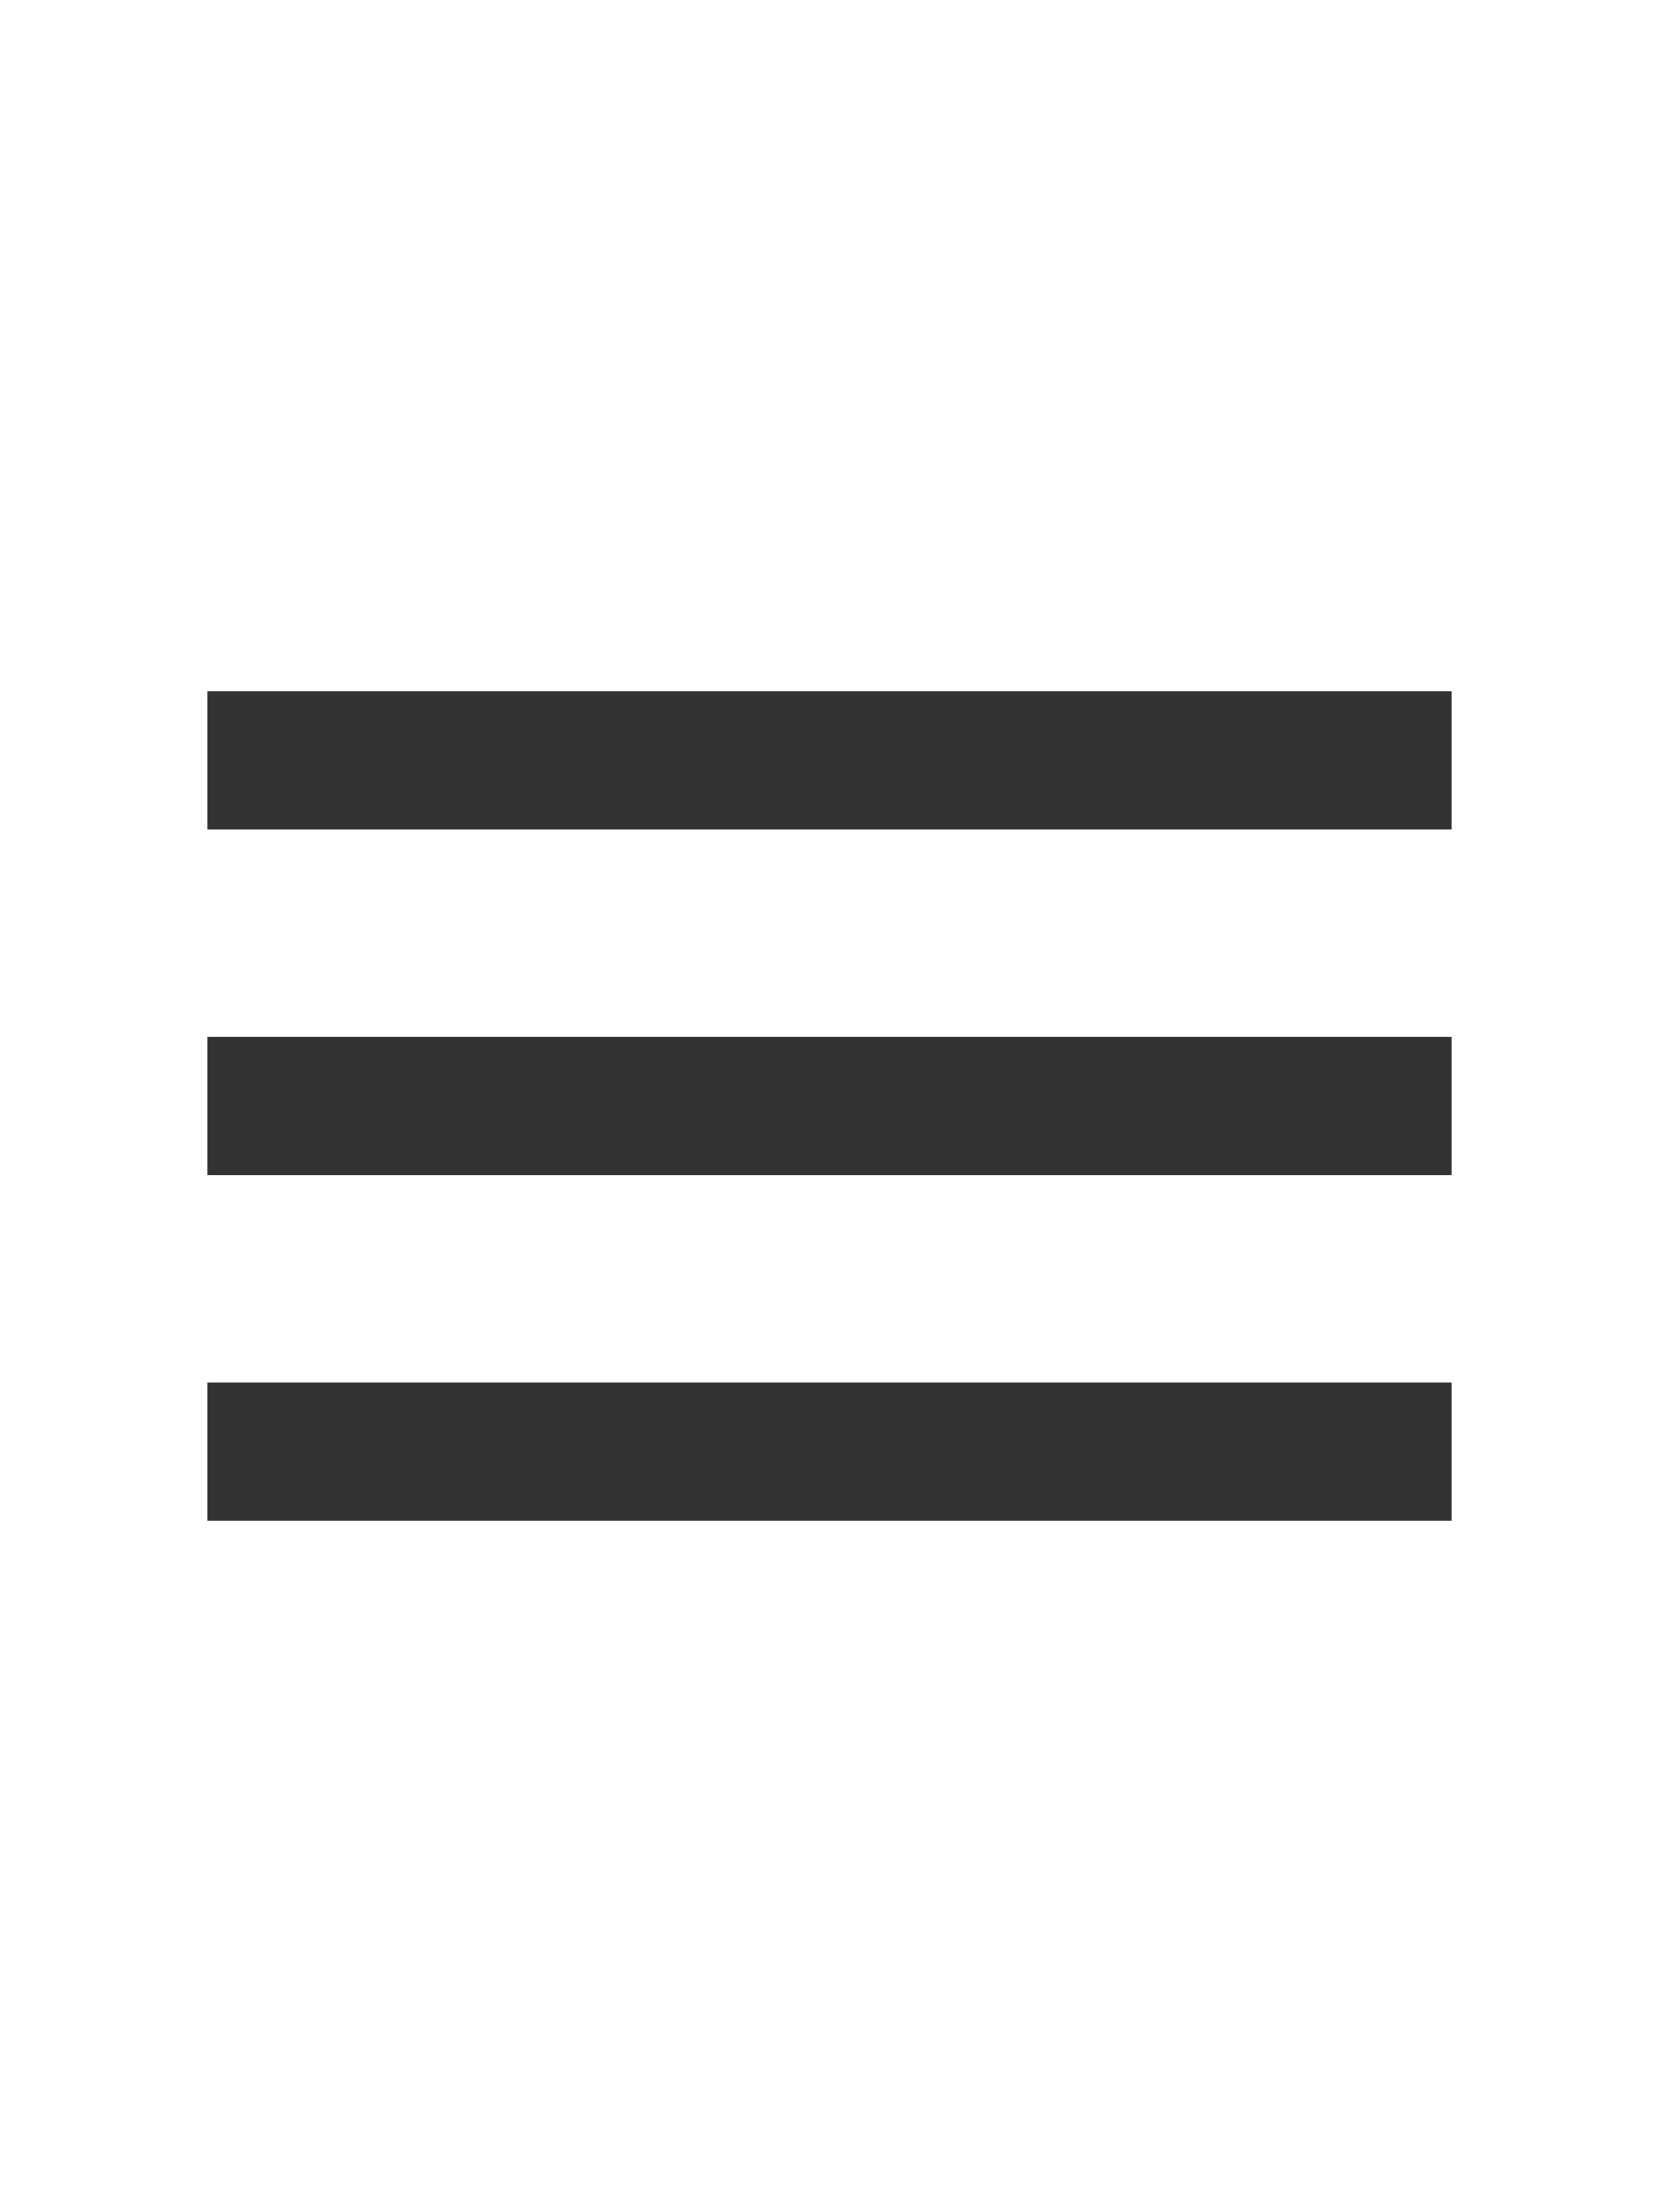
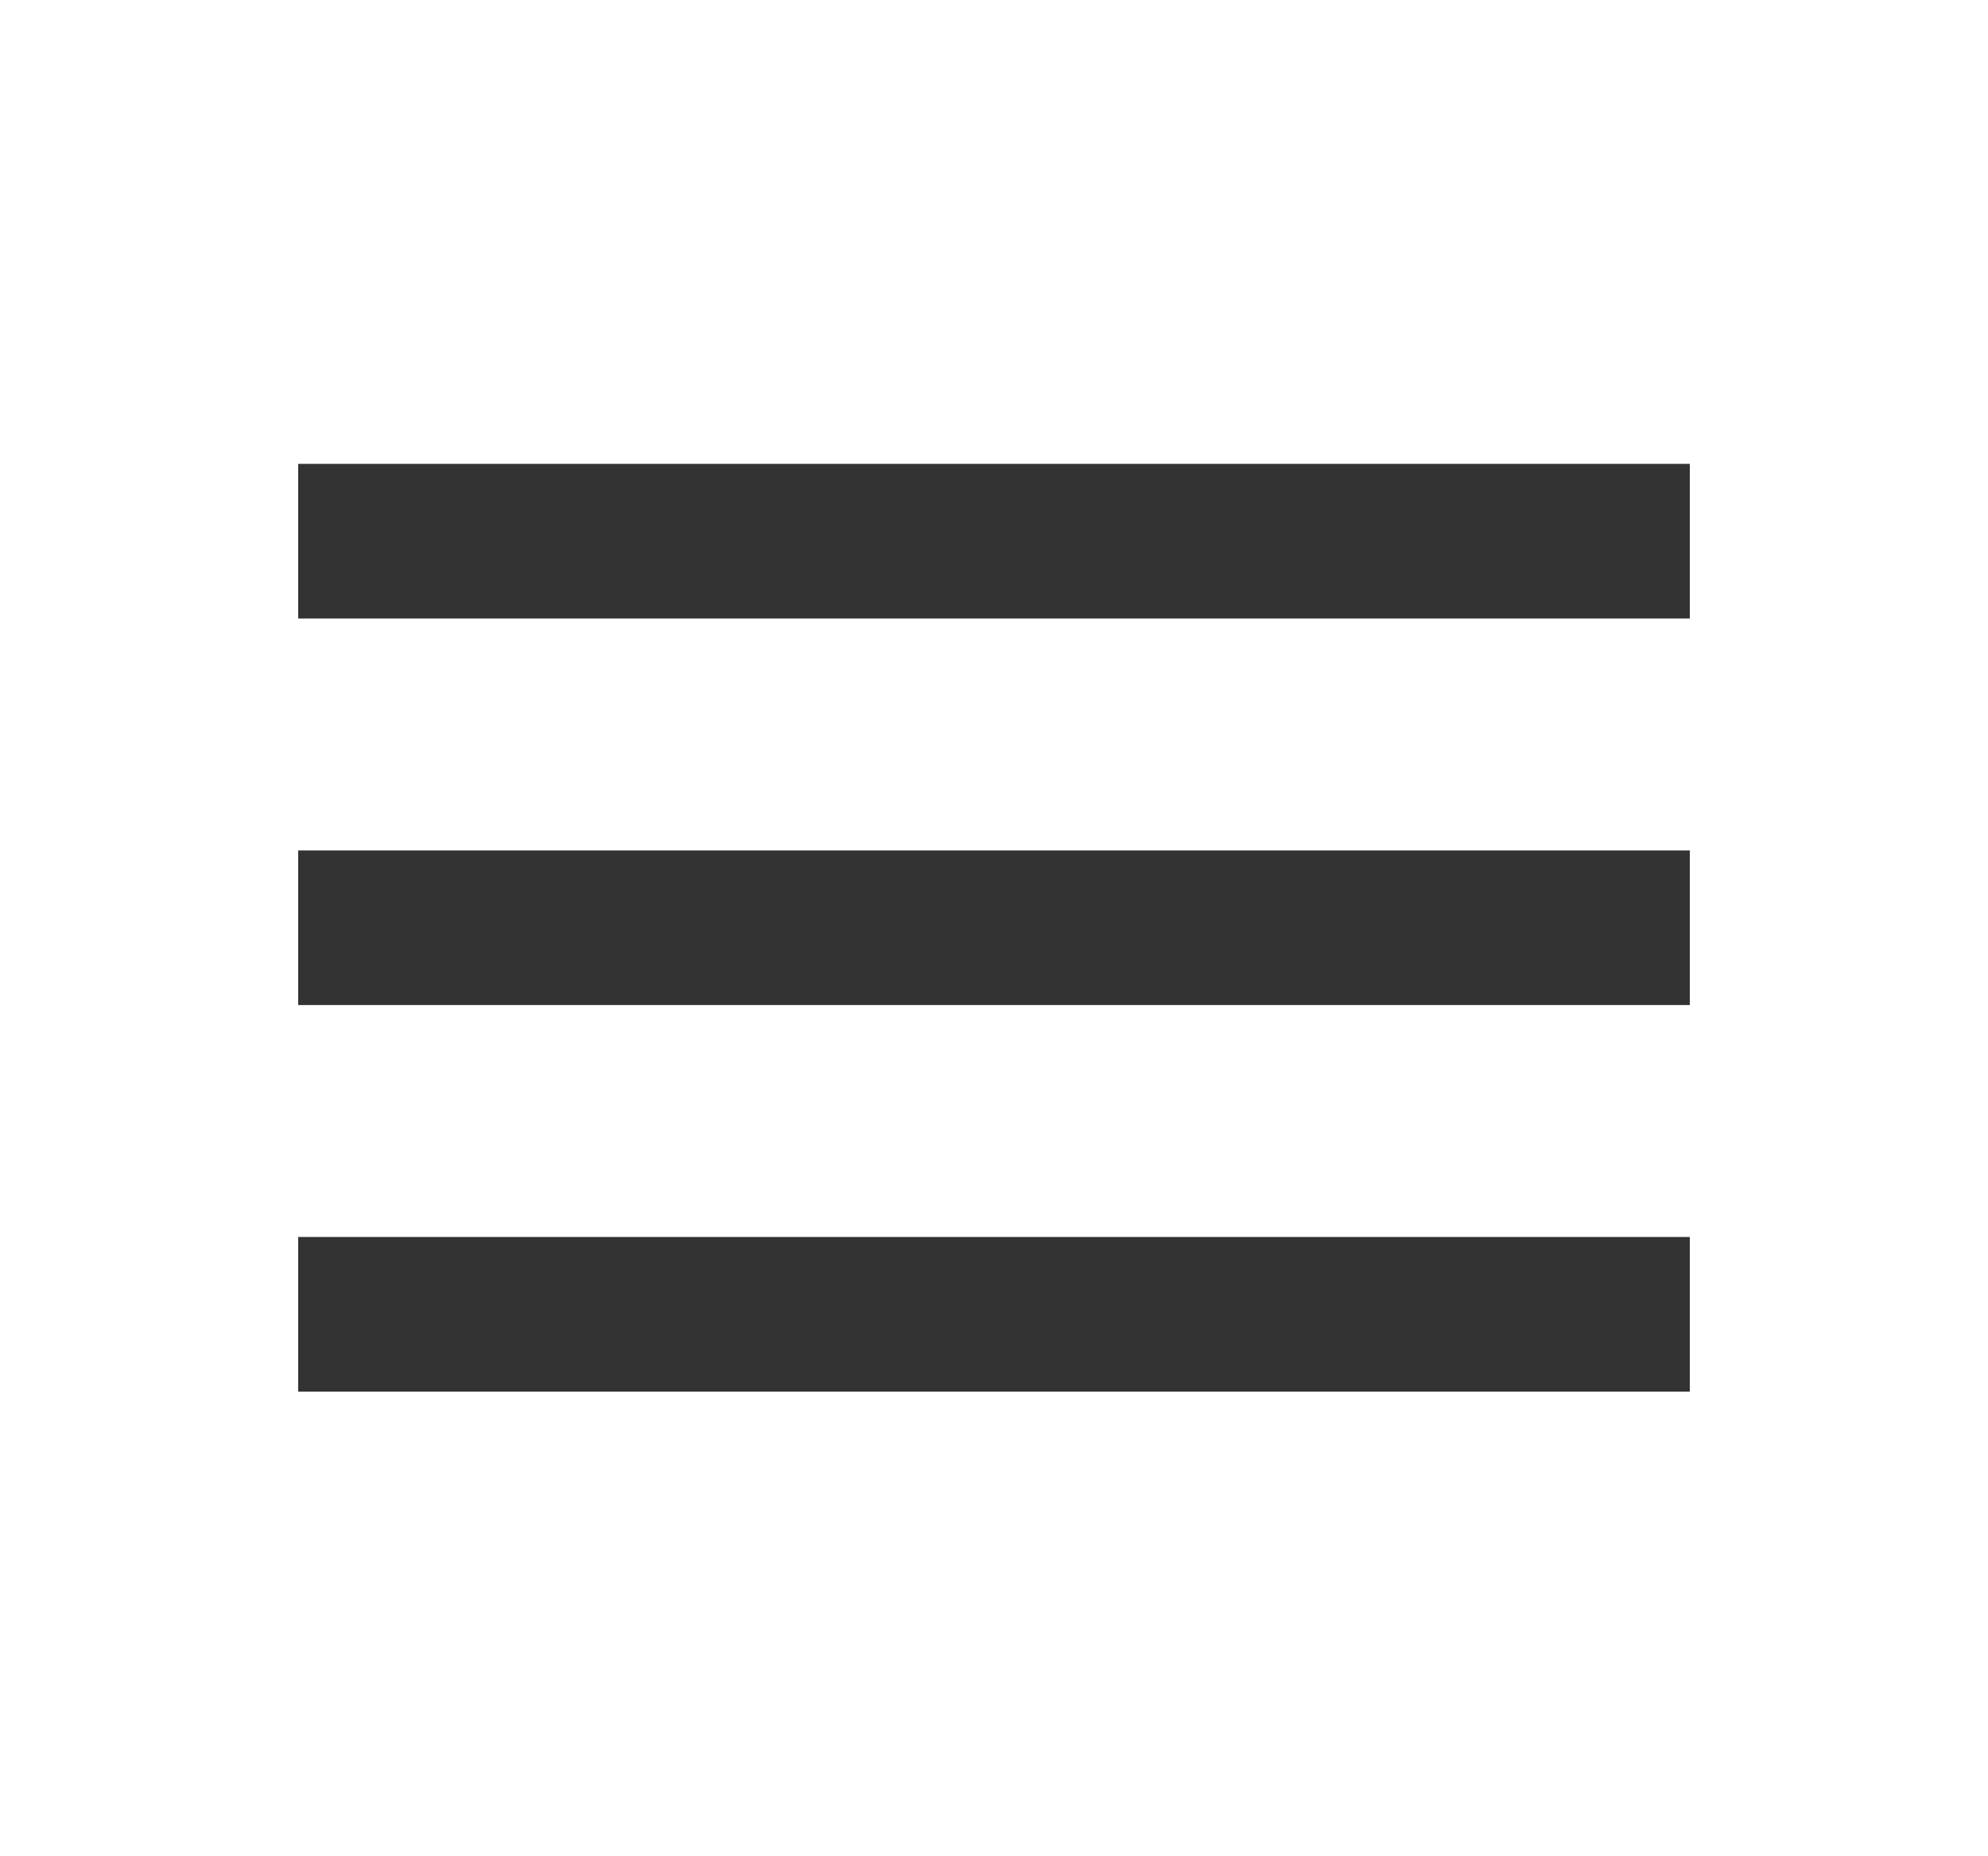
- <svg xmlns="http://www.w3.org/2000/svg" width="18" height="24" viewBox="0 0 24 24" fill="none">
+ <svg xmlns="http://www.w3.org/2000/svg" width="30" height="28" viewBox="0 0 24 24" fill="none">
  <path fill-rule="evenodd" clip-rule="evenodd" d="M3 18H21V16H3V18ZM3 13H21V11H3V13ZM3 6V8H21V6H3Z" fill="#333333" />
</svg>
